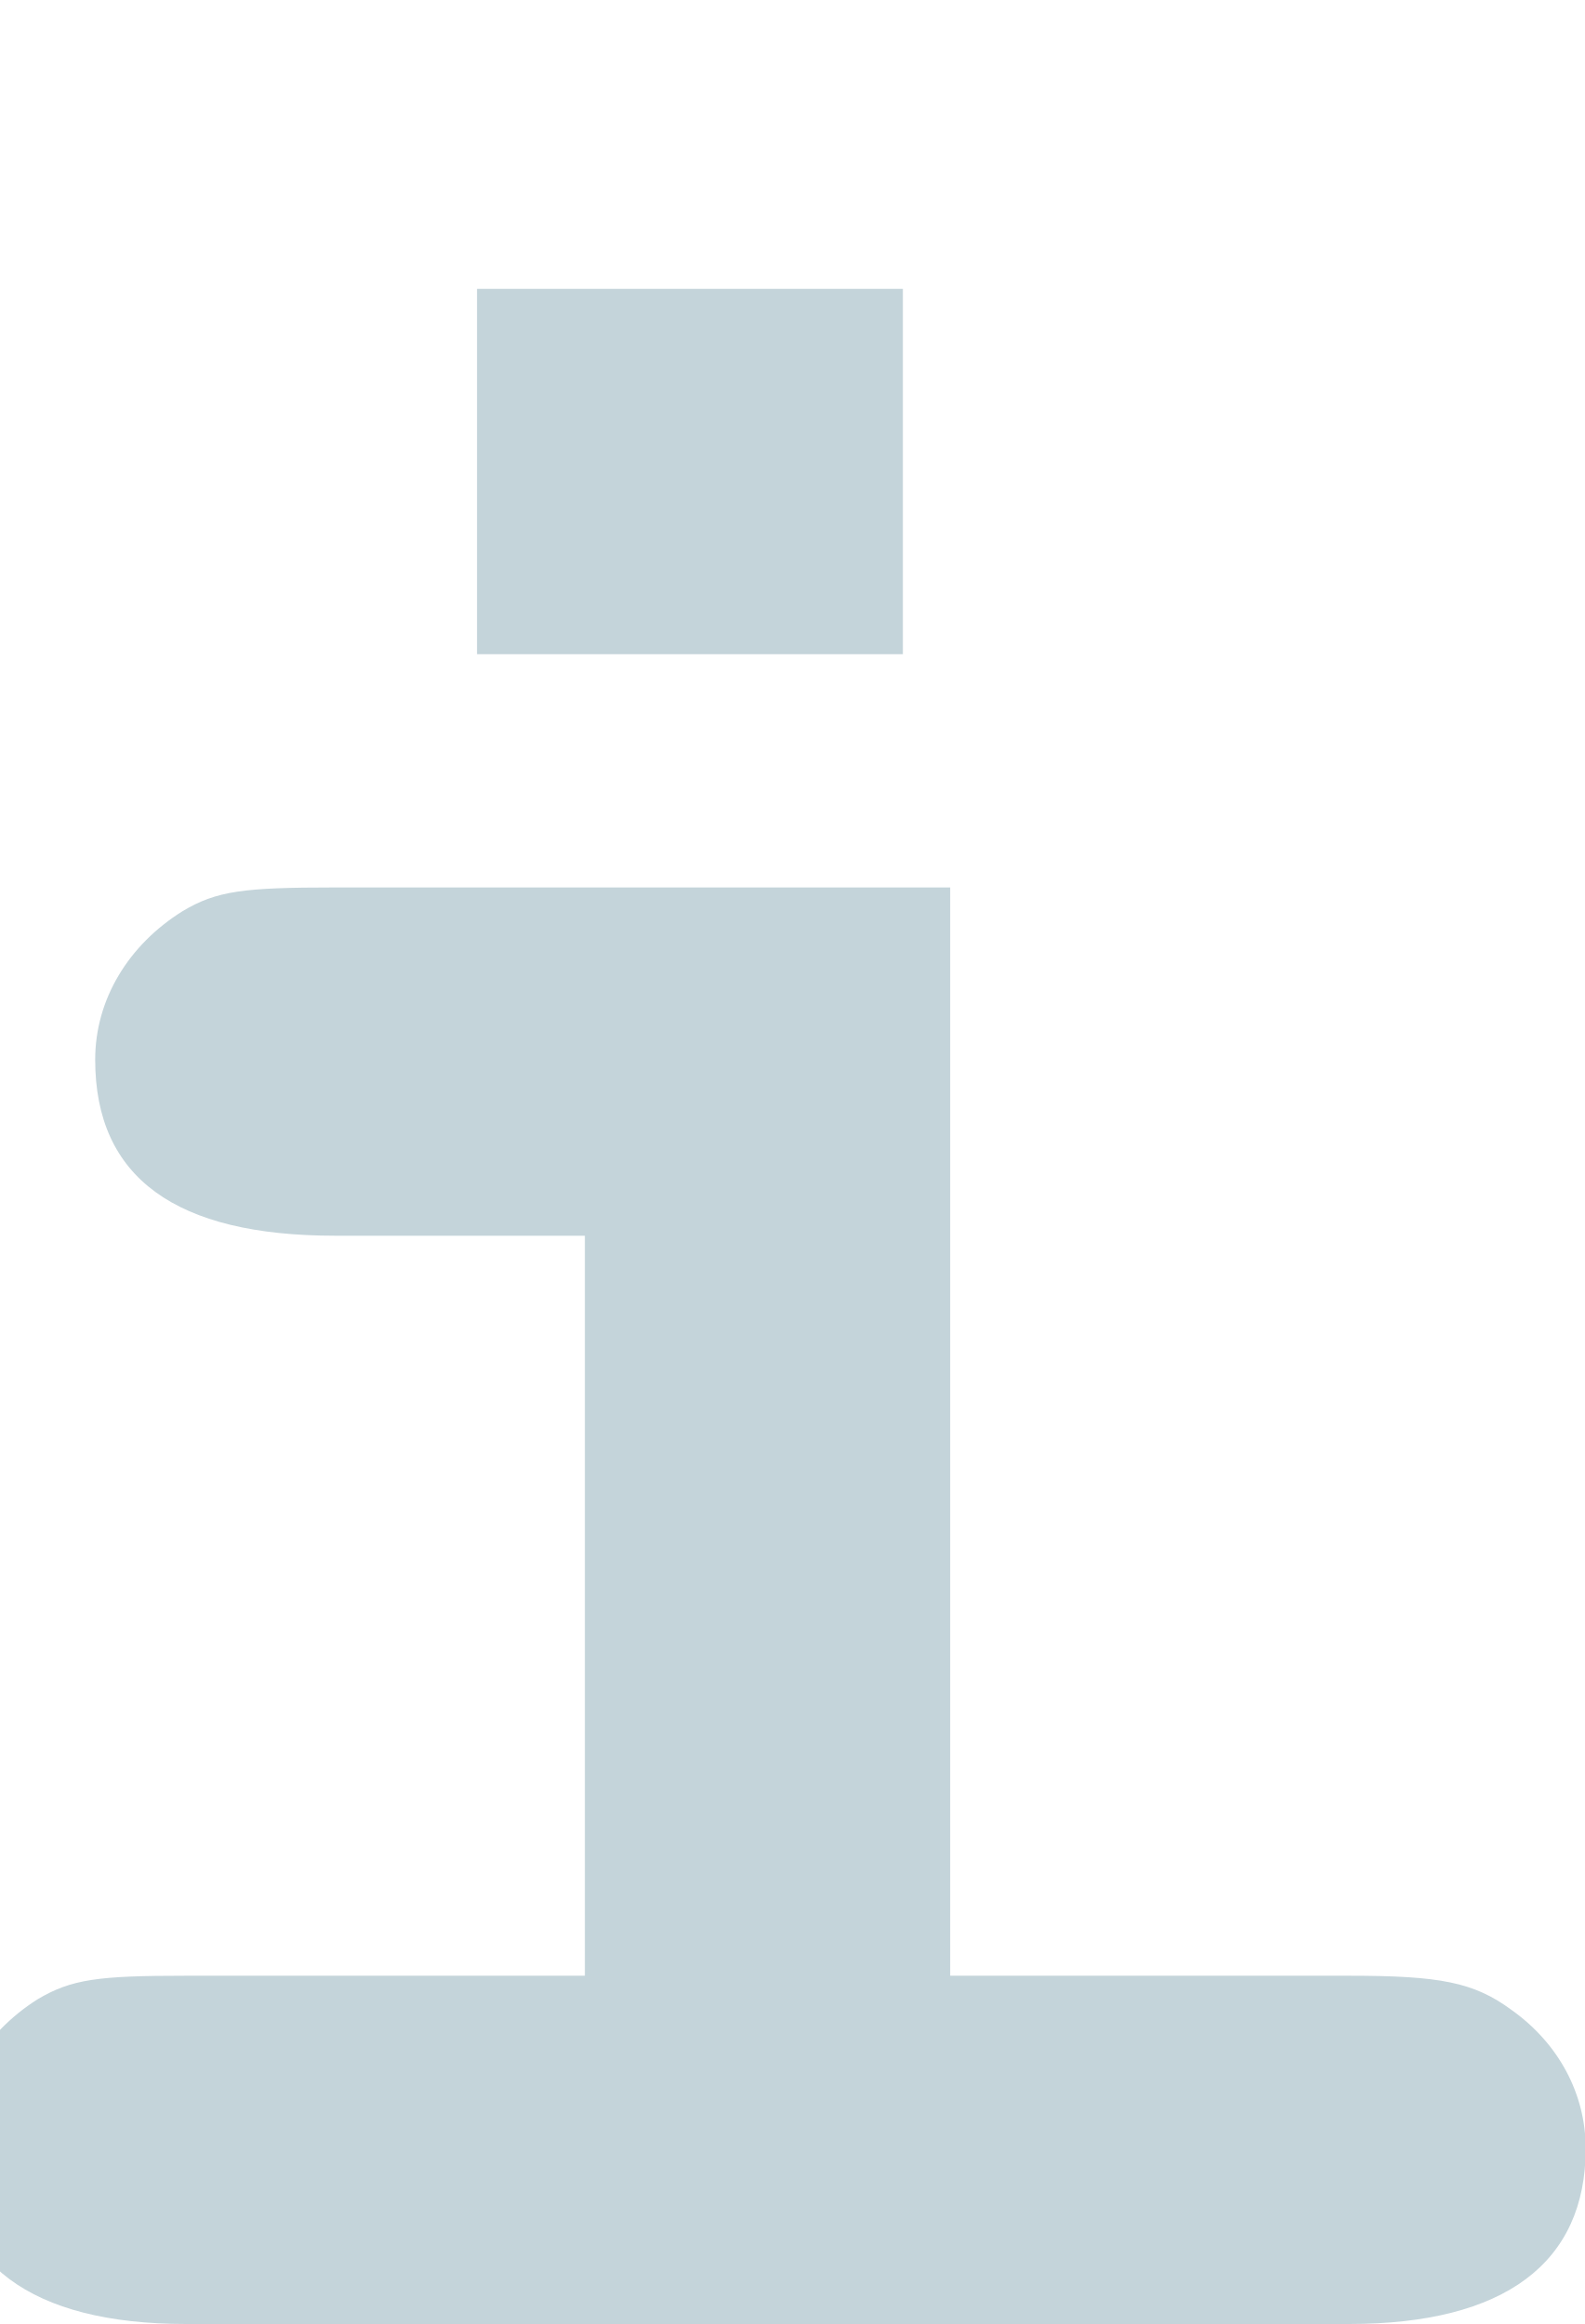
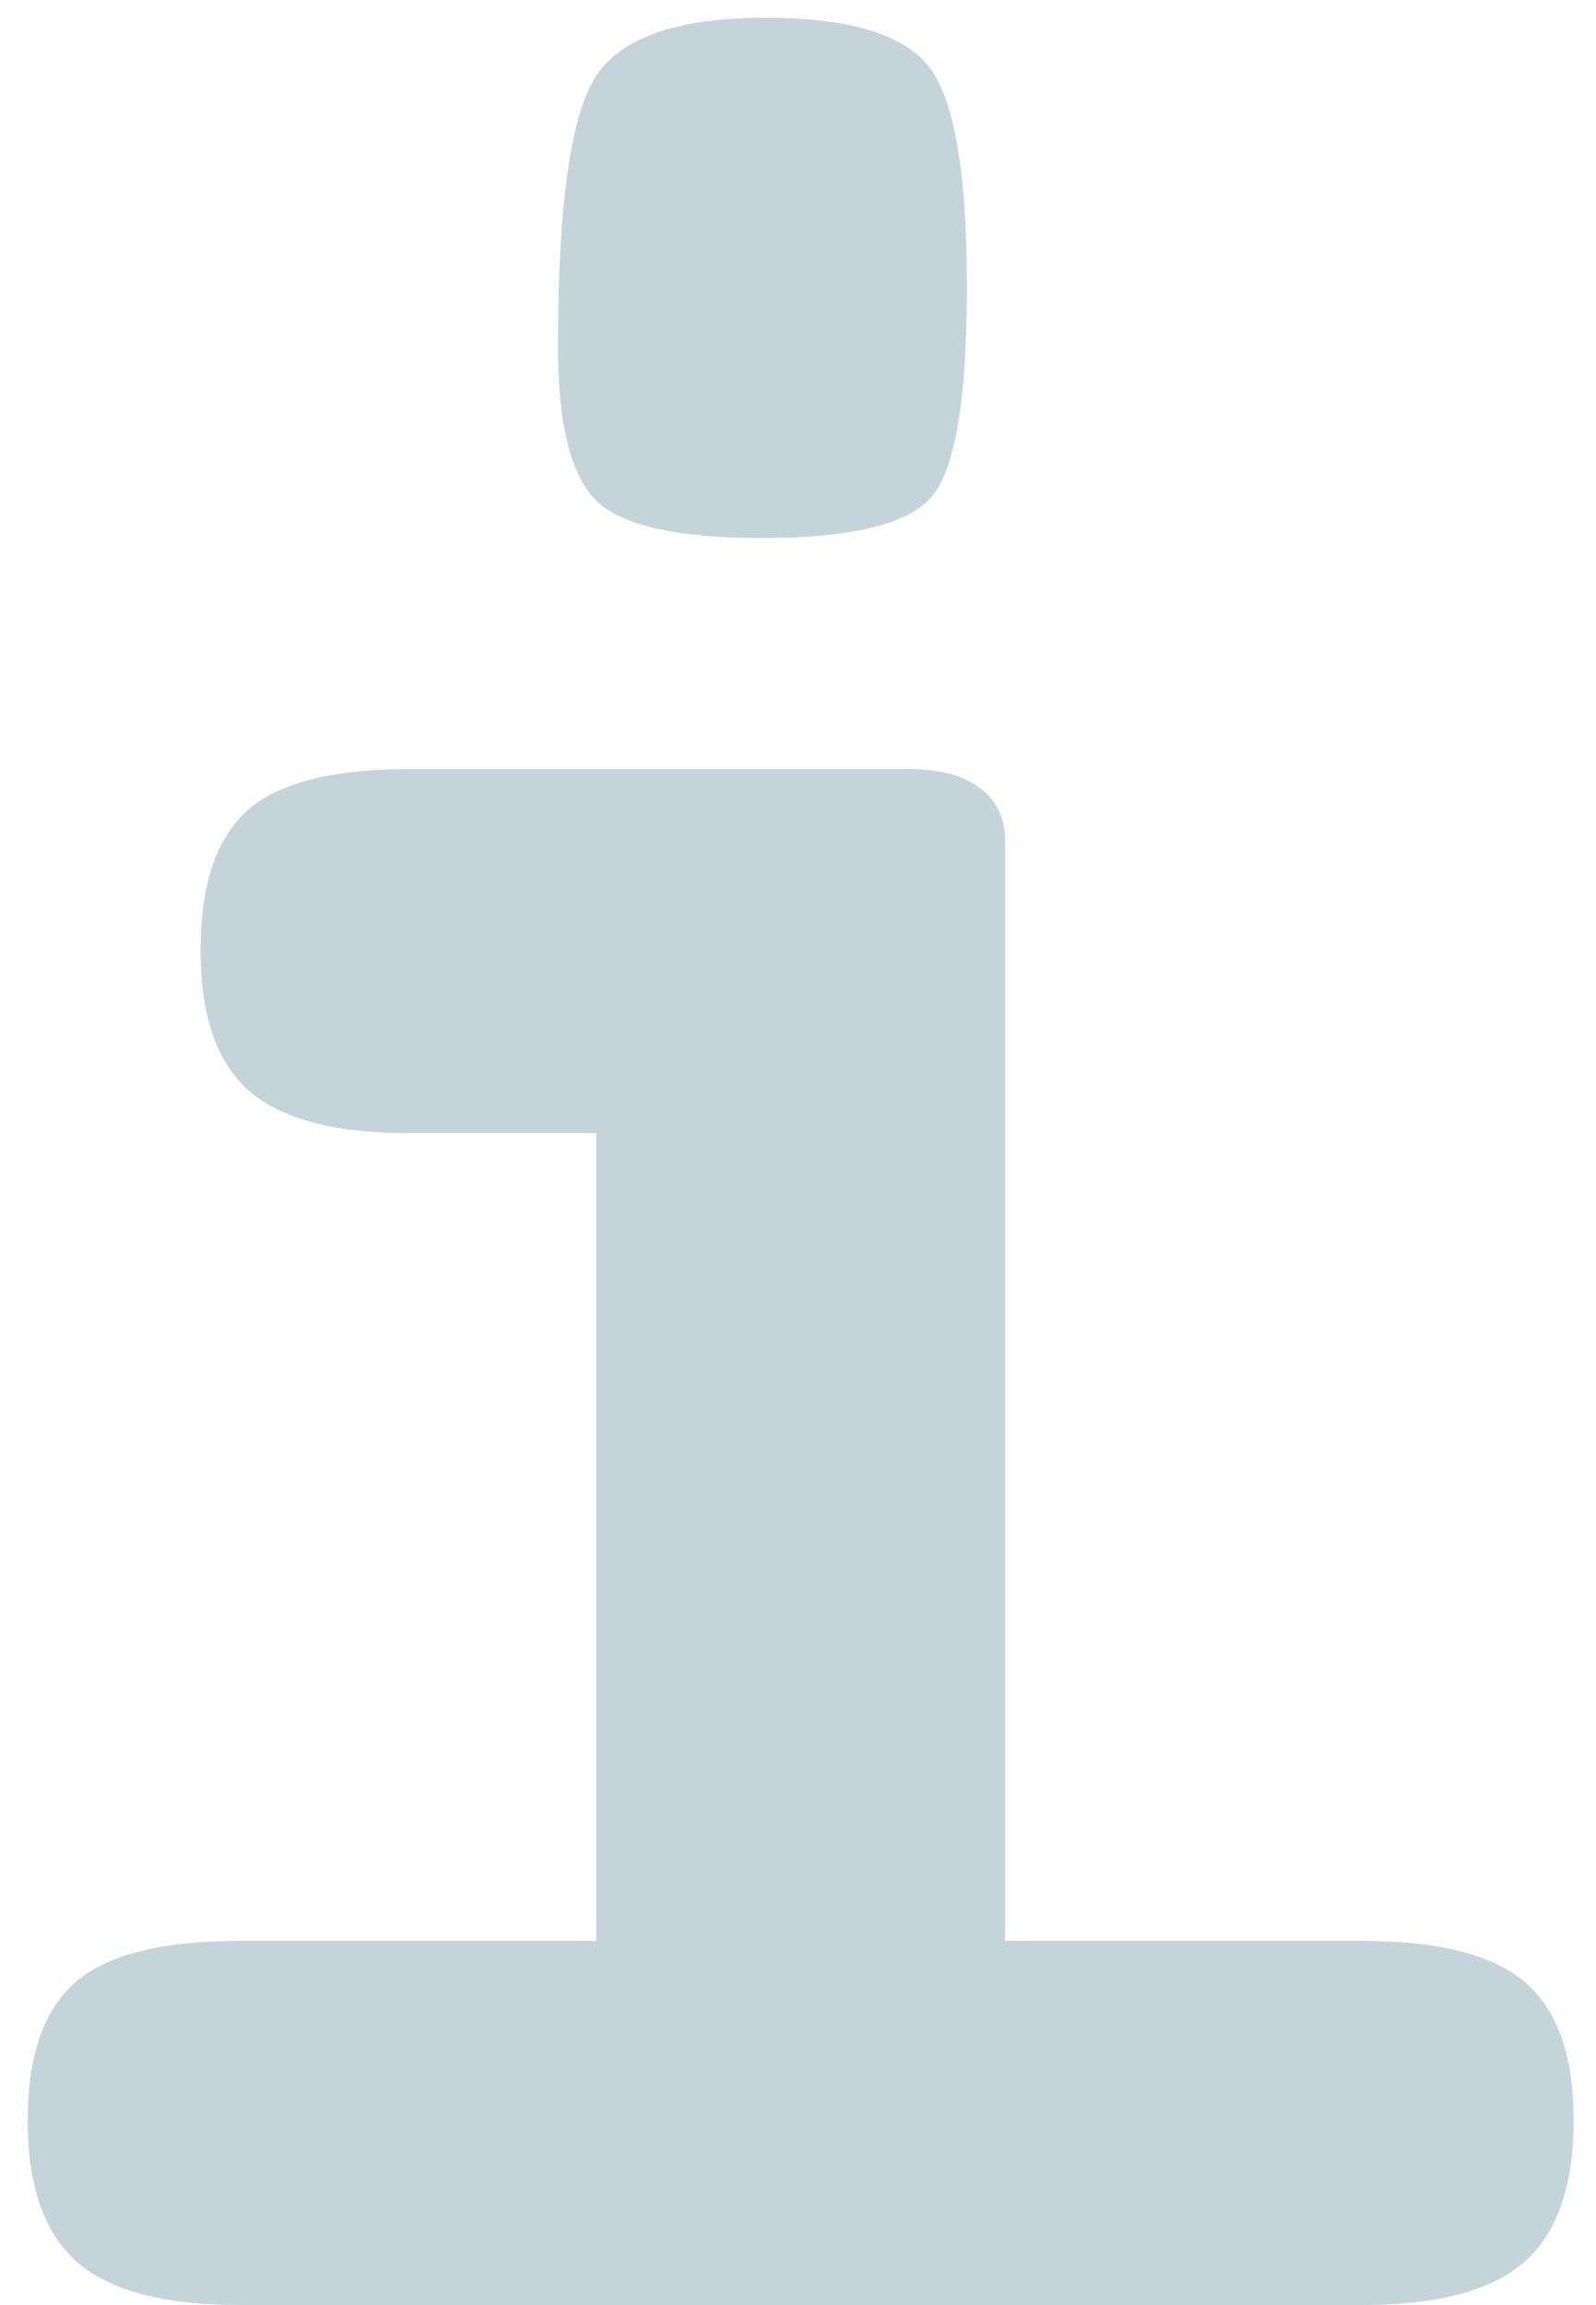
- <svg xmlns="http://www.w3.org/2000/svg" width="45px" height="66px" viewBox="0 0 45 66" version="1.1">
-   <description>Created with Sketch (http://www.bohemiancoding.com/sketch)</description>
+ <svg xmlns="http://www.w3.org/2000/svg" width="45px" height="65px" viewBox="0 0 45 65" version="1.1">
  <defs />
  <g id="Page-1" stroke="none" stroke-width="1" fill="none" fill-rule="evenodd">
-     <text id="i" font-family="Courier" font-size="96" font-weight="bold" fill="#C4D4DA">
-       <tspan x="-7" y="66">i</tspan>
-     </text>
+     <g id="bewertung-info-blaugrau" fill="#C4D4DA">
+       <path d="M28.344,54.734 L38.422,54.734 C40.578,54.734 42.109,55.125 43.016,55.906 C43.922,56.688 44.375,57.984 44.375,59.797 C44.375,61.641 43.914,62.969 42.992,63.781 C42.07,64.594 40.547,65 38.422,65 L6.734,65 C4.609,65 3.086,64.594 2.164,63.781 C1.242,62.969 0.781,61.641 0.781,59.797 C0.781,57.984 1.227,56.688 2.117,55.906 C3.008,55.125 4.547,54.734 6.734,54.734 L16.812,54.734 L16.812,31.953 L11.516,31.953 C9.422,31.953 7.922,31.555 7.016,30.758 C6.109,29.961 5.656,28.641 5.656,26.797 C5.656,24.953 6.094,23.641 6.969,22.859 C7.844,22.078 9.359,21.688 11.516,21.688 L25.625,21.688 C26.5,21.688 27.172,21.867 27.641,22.227 C28.109,22.586 28.344,23.078 28.344,23.703 L28.344,54.734 Z" id="Path-1" />
+       <path d="M21.594,0.5 C23.875,0.5 25.391,0.937 26.141,1.812 C26.891,2.688 27.266,4.781 27.266,8.094 C27.266,11.281 26.93,13.258 26.258,14.023 C25.586,14.789 24,15.172 21.5,15.172 C19.062,15.172 17.492,14.813 16.789,14.094 C16.086,13.375 15.734,11.938 15.734,9.781 C15.734,5.781 16.094,3.234 16.812,2.141 C17.531,1.047 19.125,0.5 21.594,0.5 L21.594,0.5 Z" id="Path" />
+     </g>
  </g>
</svg>
